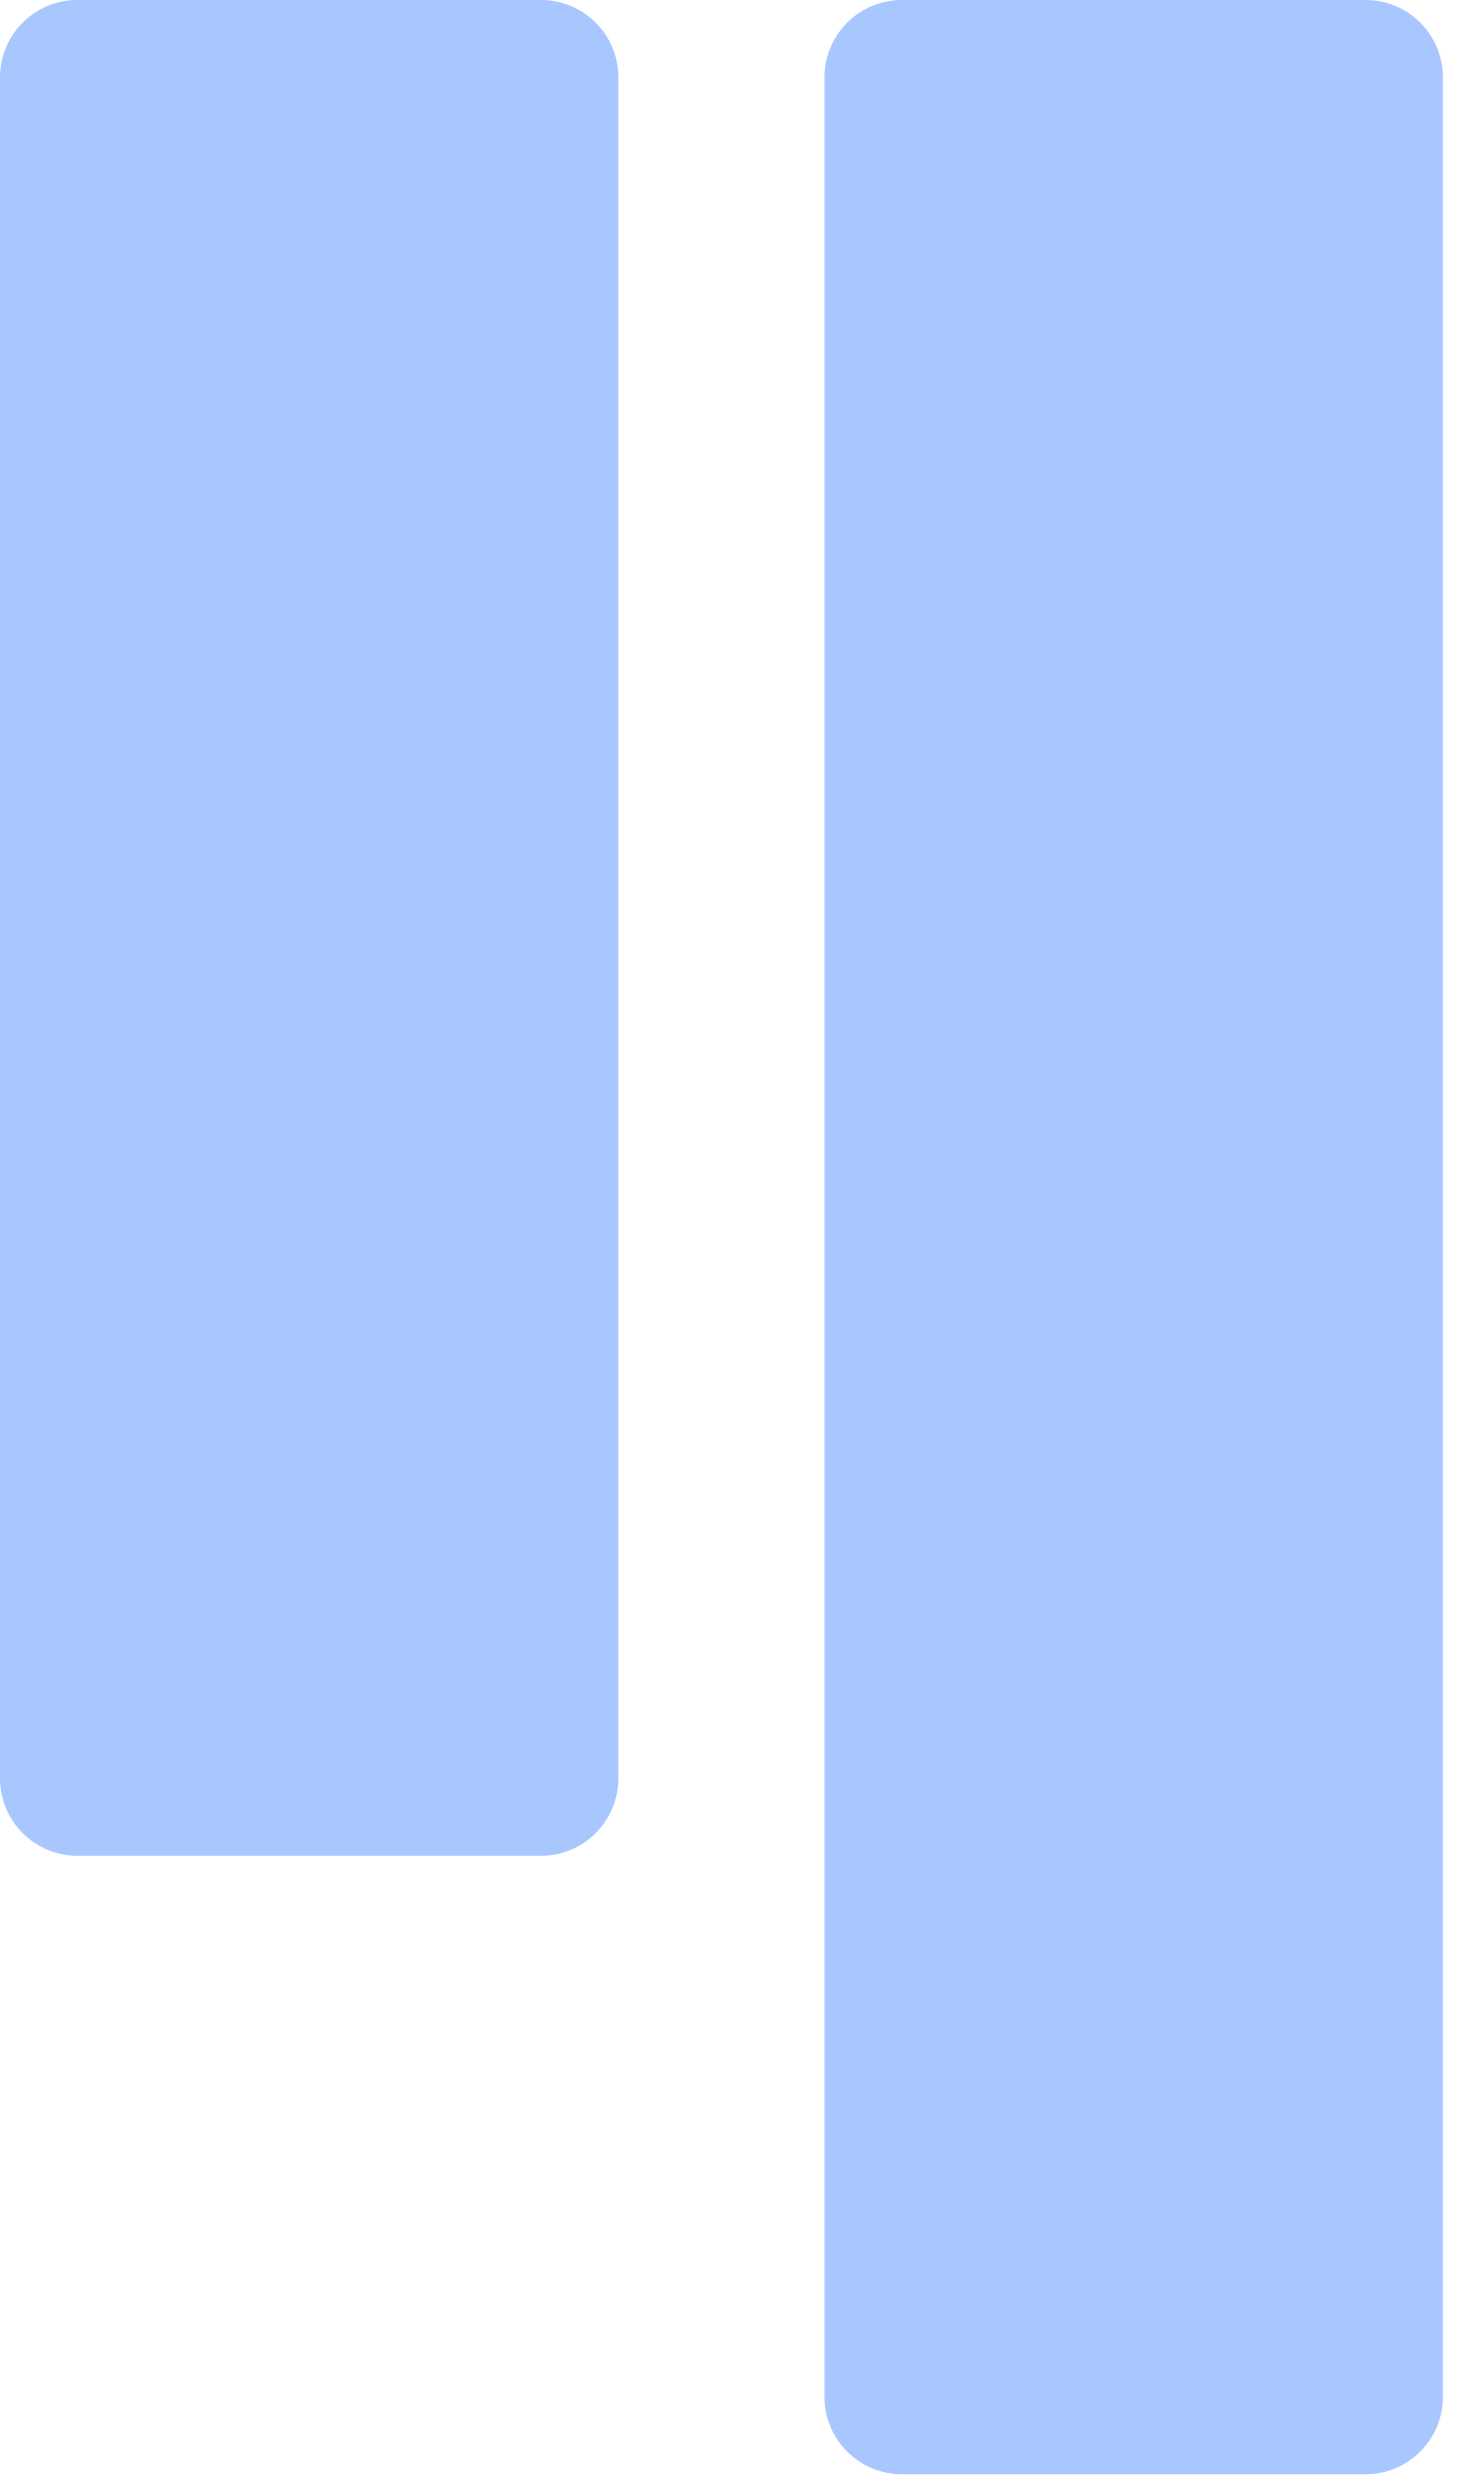
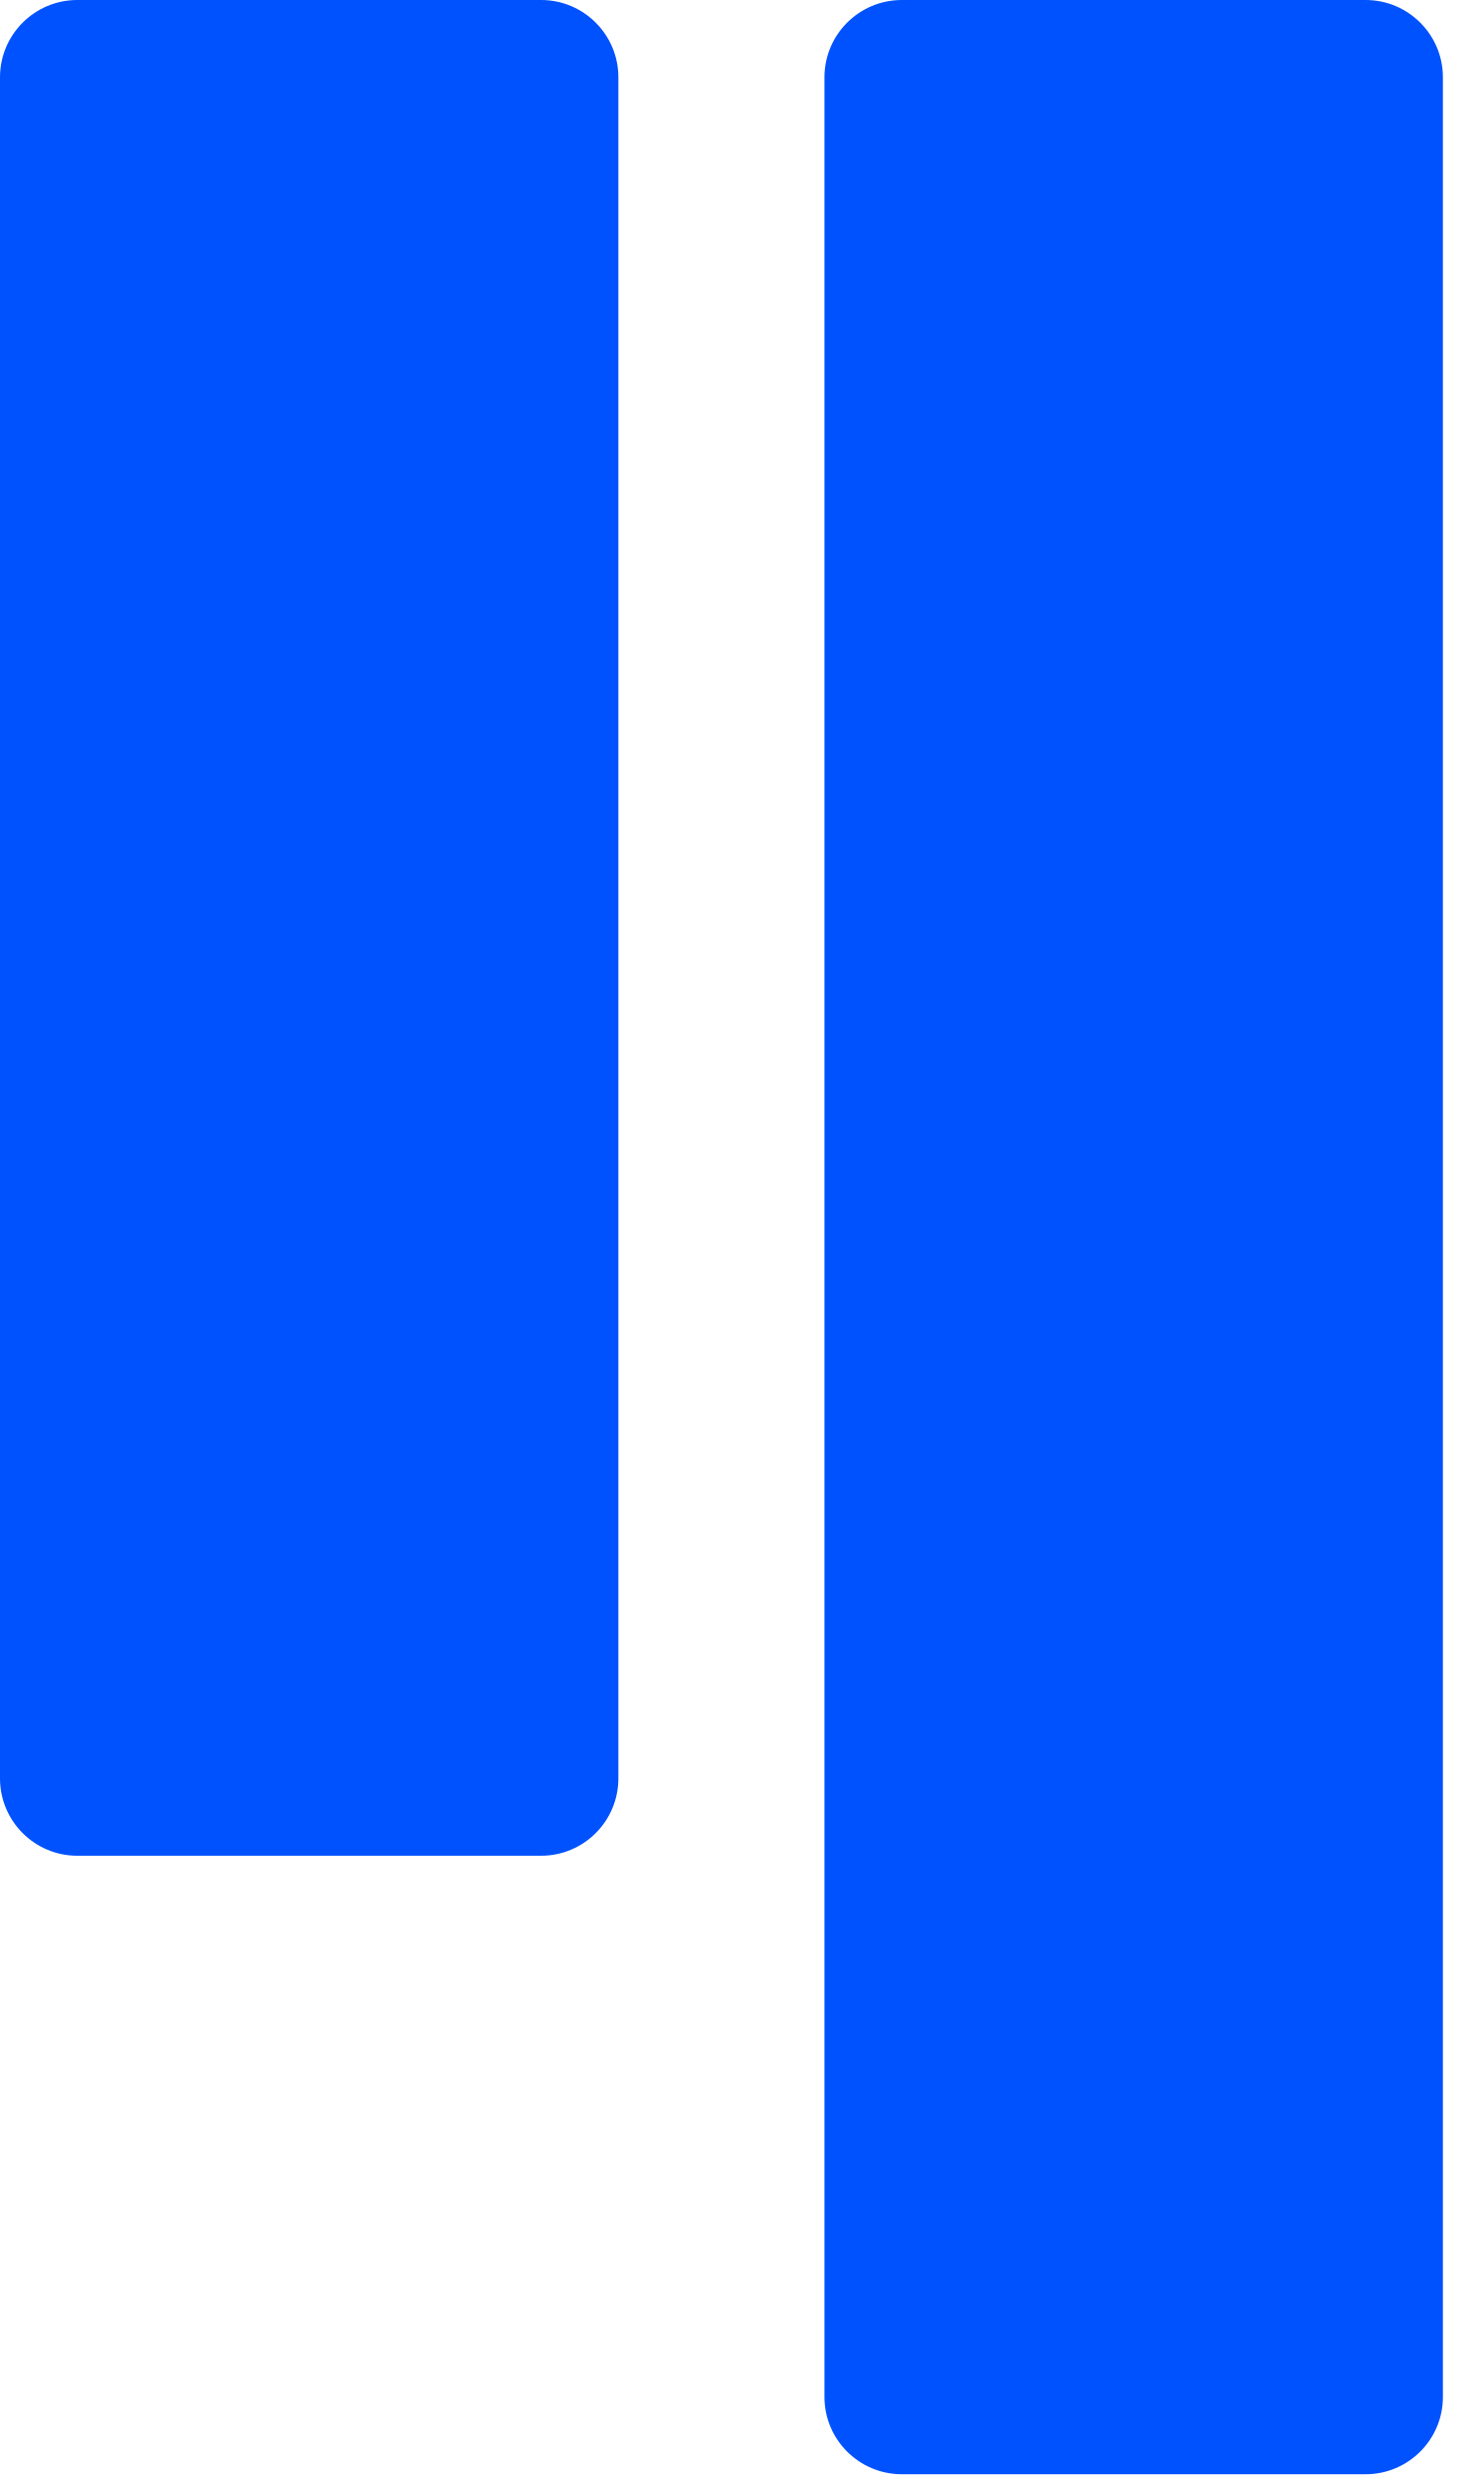
<svg xmlns="http://www.w3.org/2000/svg" width="31" height="52" fill="none">
-   <path fill="#A9C7FF" d="M11.308 0H1.615C.723 0 0 .724 0 1.616v35.538c0 .892.723 1.616 1.615 1.616h9.693c.892 0 1.615-.724 1.615-1.616V1.616C12.923.724 12.2 0 11.308 0Zm17.23 0h-9.692c-.892 0-1.616.723-1.616 1.615v48.462c0 .892.724 1.615 1.616 1.615h9.692c.892 0 1.616-.723 1.616-1.615V1.615C30.154.723 29.43 0 28.538 0Z" />
+   <path fill="#0052FF" d="M11.308 0H1.615C.723 0 0 .724 0 1.616v35.538c0 .892.723 1.616 1.615 1.616h9.693c.892 0 1.615-.724 1.615-1.616V1.616C12.923.724 12.2 0 11.308 0Zm17.23 0h-9.692c-.892 0-1.616.723-1.616 1.615v48.462c0 .892.724 1.615 1.616 1.615h9.692c.892 0 1.616-.723 1.616-1.615V1.615C30.154.723 29.43 0 28.538 0Z" />
</svg>
